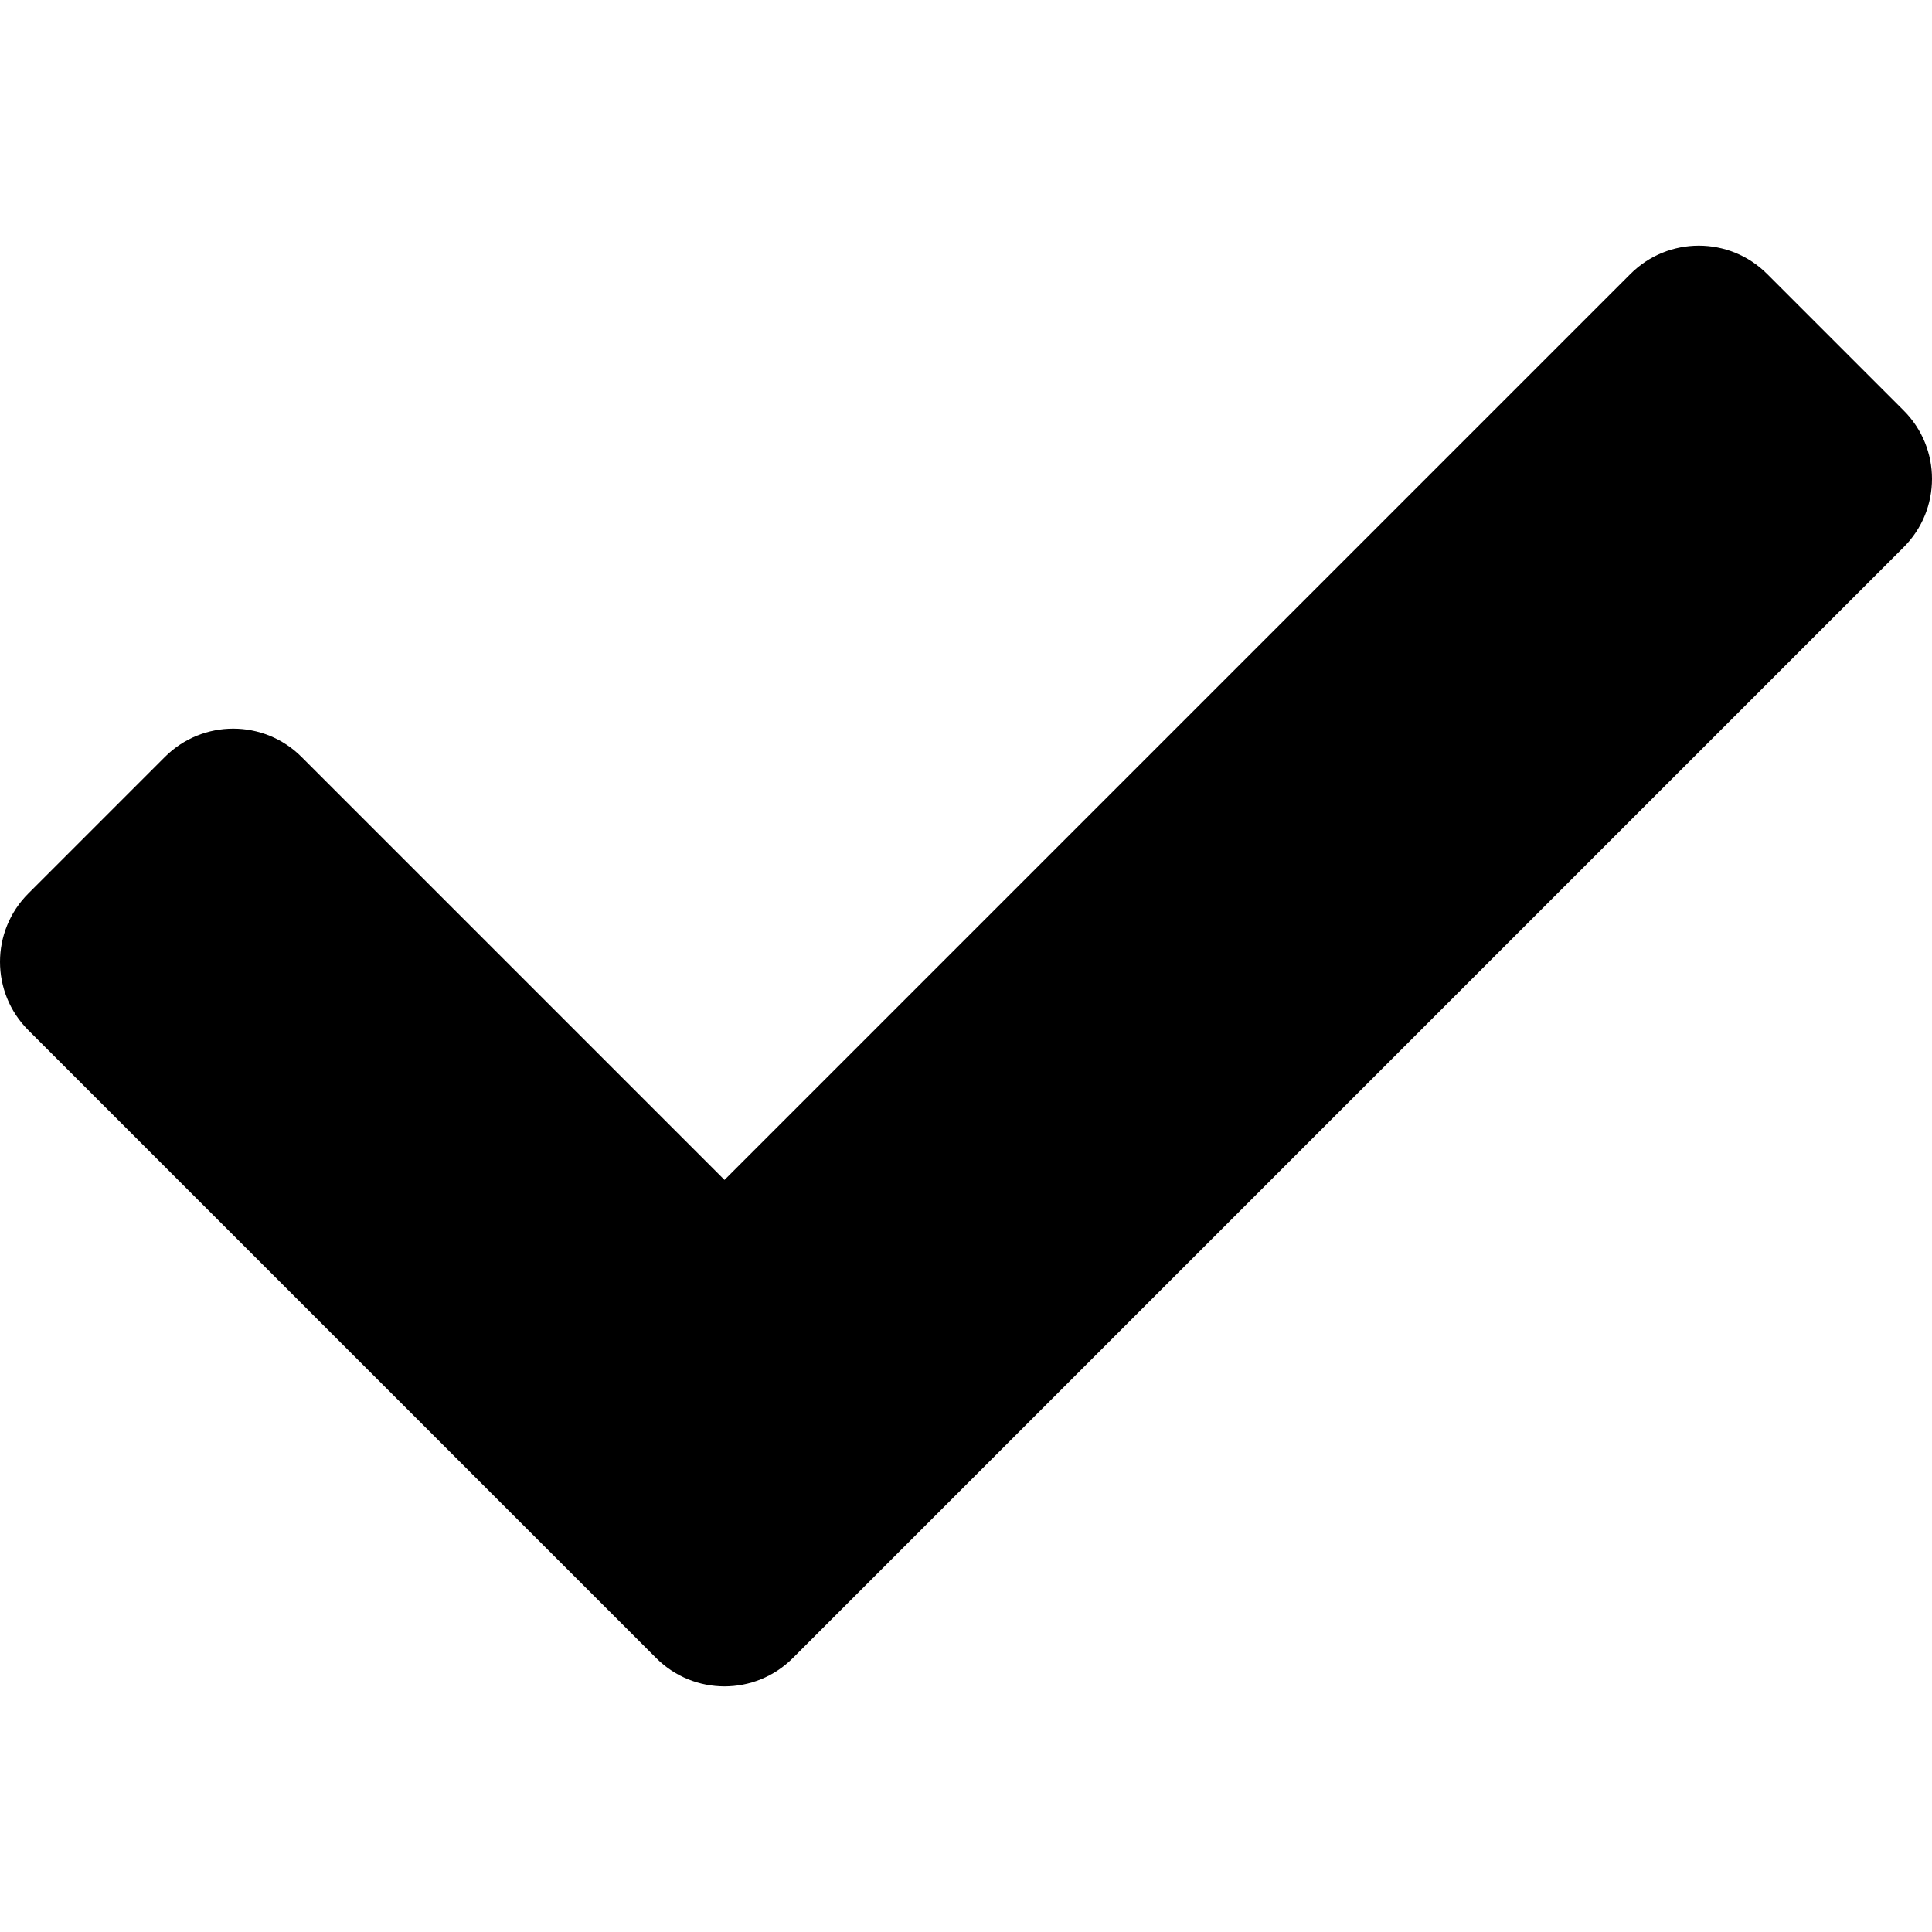
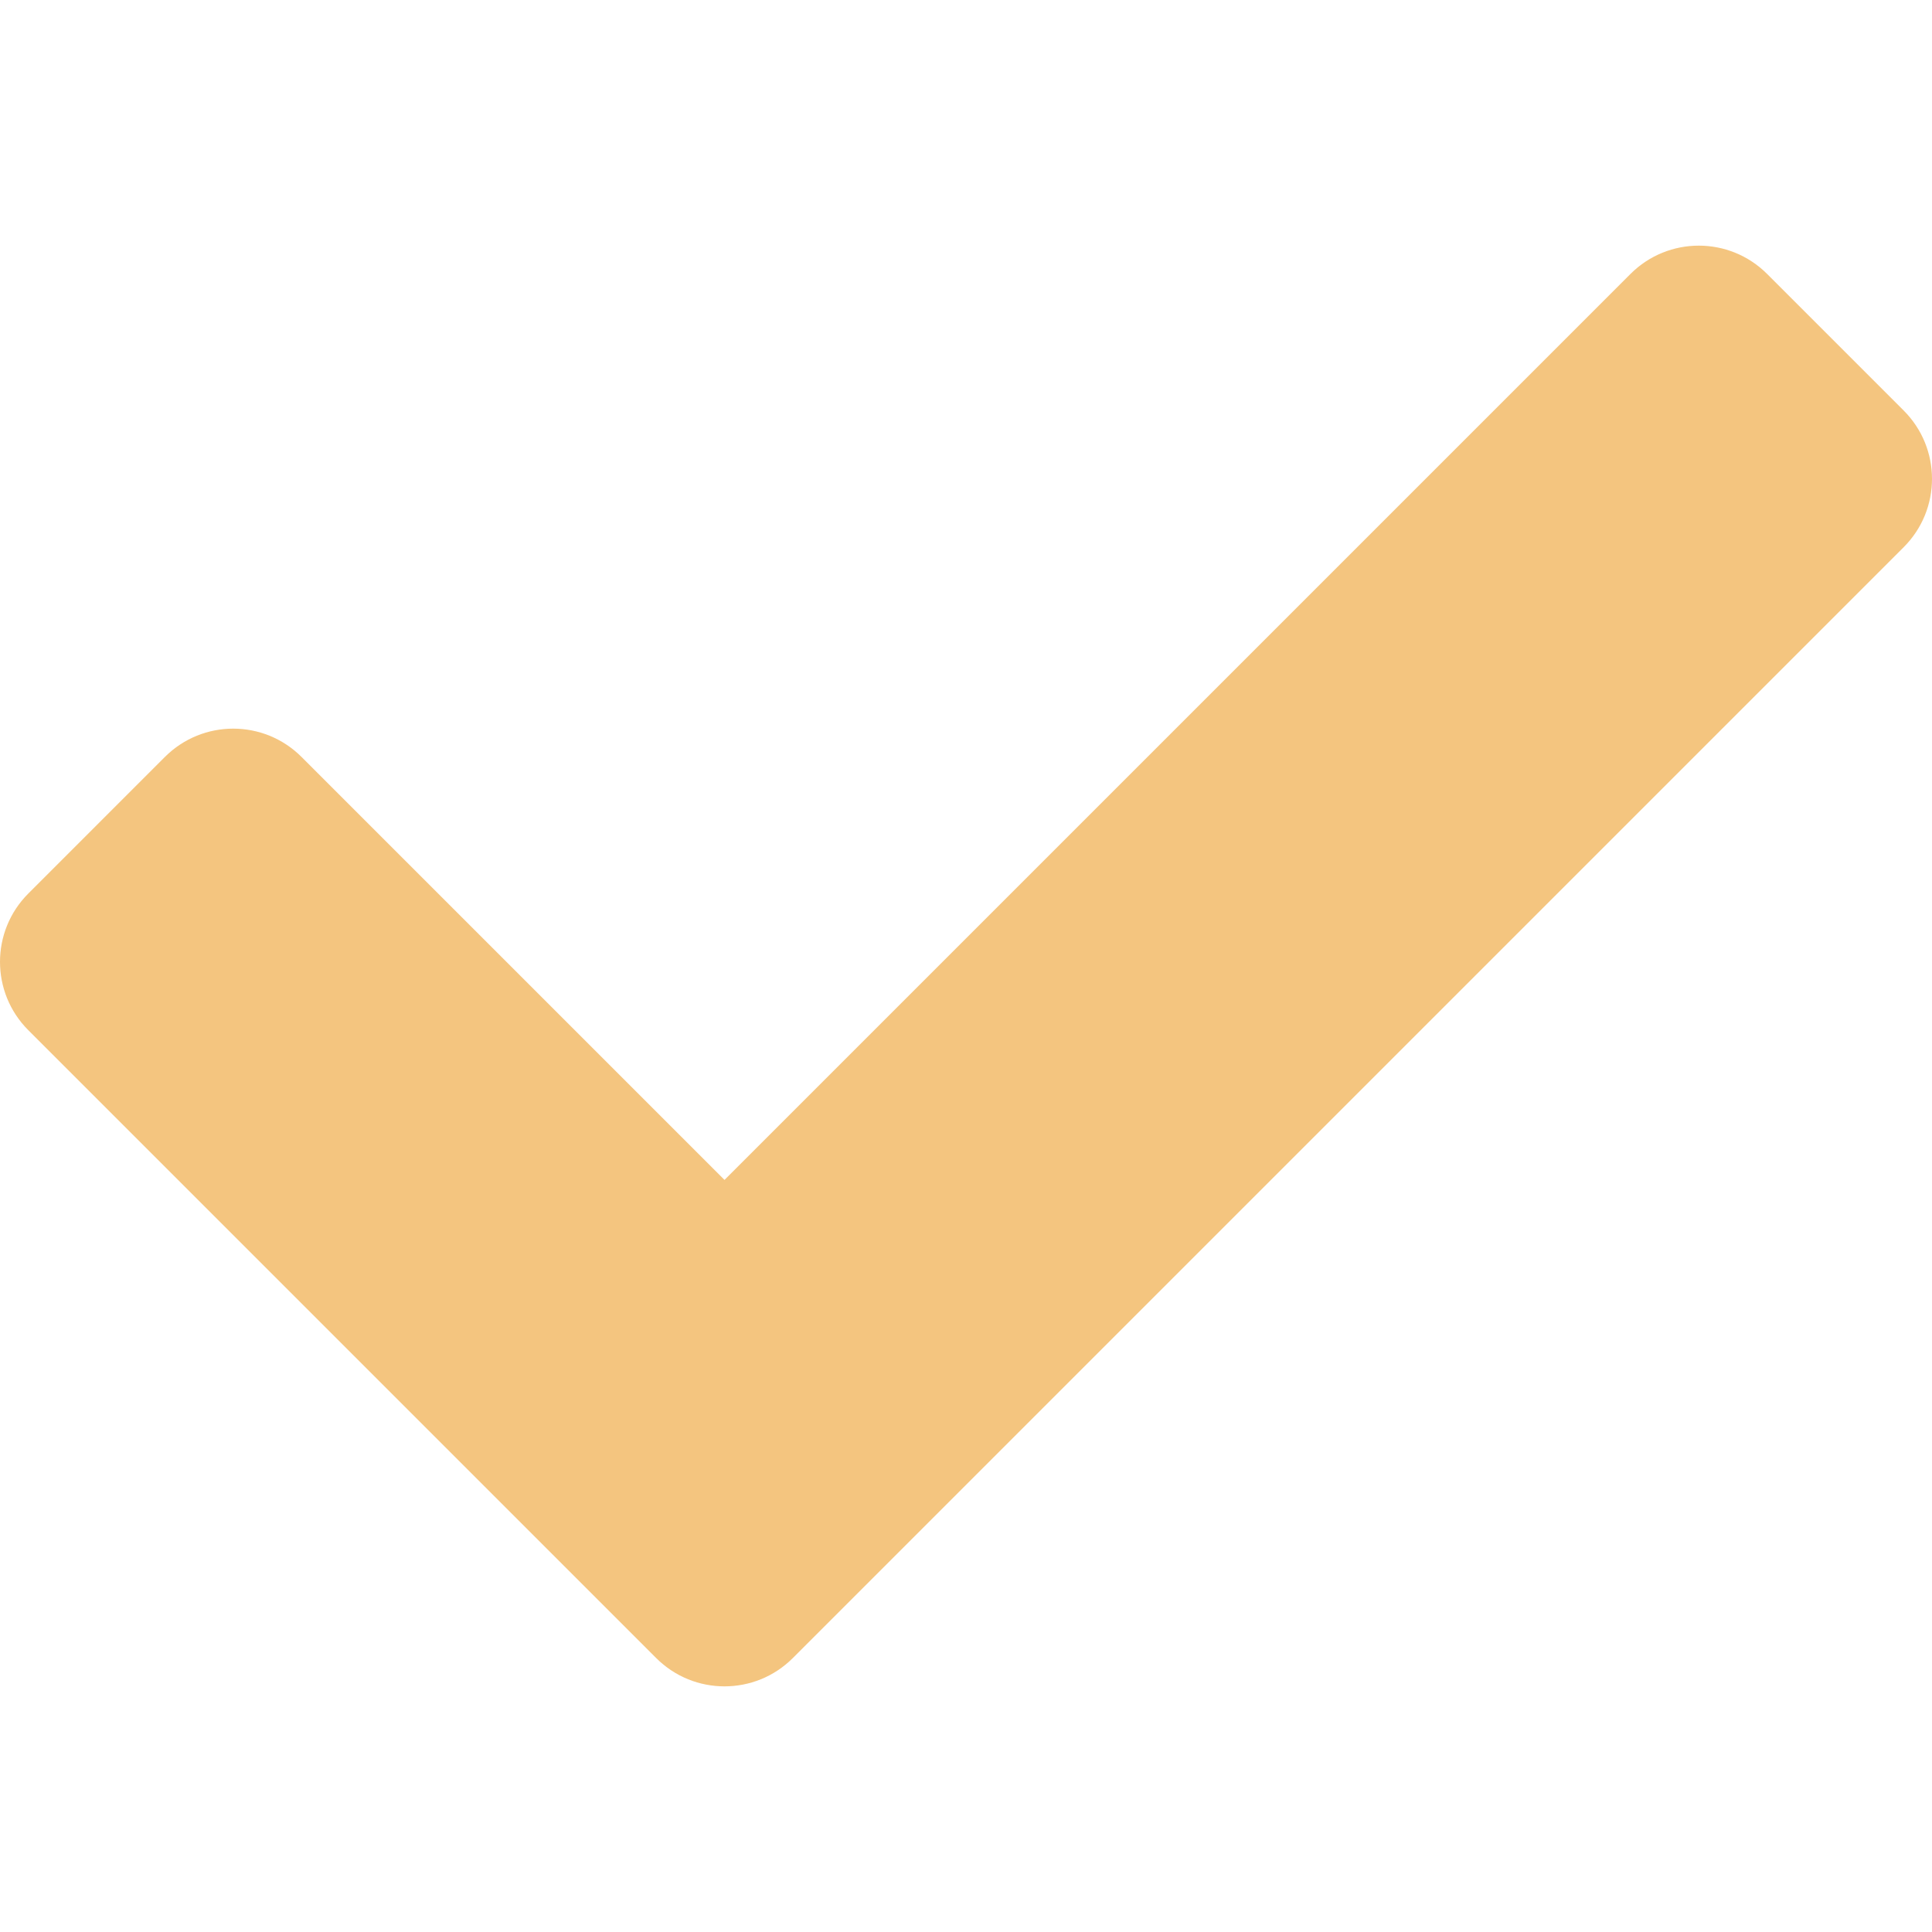
<svg xmlns="http://www.w3.org/2000/svg" aria-hidden="true" focusable="false" data-prefix="fas" data-icon="check" class="svg-inline--fa fa-check fa-w-16" role="img" viewBox="0 0 512 512">
-   <path fill="currentColor" d="M173.898 439.404l-166.4-166.4c-9.997-9.997-9.997-26.206 0-36.204l36.203-36.204c9.997-9.998 26.207-9.998 36.204 0L192 312.69 432.095 72.596c9.997-9.997 26.207-9.997 36.204 0l36.203 36.204c9.997 9.997 9.997 26.206 0 36.204l-294.4 294.401c-9.998 9.997-26.207 9.997-36.204-.001z" />
+   <path fill="rgba(244, 197, 127, 1)" d="M173.898 439.404l-166.4-166.4c-9.997-9.997-9.997-26.206 0-36.204l36.203-36.204c9.997-9.998 26.207-9.998 36.204 0L192 312.69 432.095 72.596c9.997-9.997 26.207-9.997 36.204 0l36.203 36.204c9.997 9.997 9.997 26.206 0 36.204l-294.4 294.401c-9.998 9.997-26.207 9.997-36.204-.001z" />
</svg>
